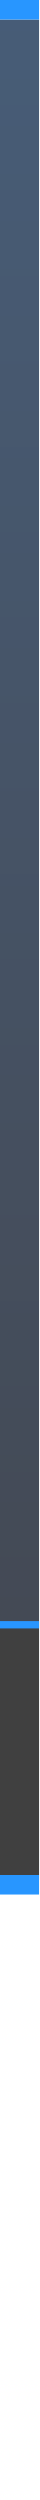
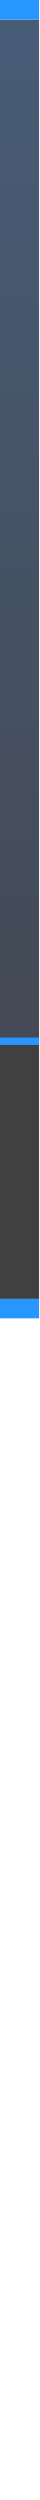
<svg xmlns="http://www.w3.org/2000/svg" width="4" height="256" viewBox="0 0 4 256">
  <defs>
    <clipPath id="body-area">
-       <rect x="-16" y="0" width="48" height="166" />
+       <rect x="-16" y="0" width="48" height="107" />
    </clipPath>
  </defs>
  <defs>
-     <linearGradient id="body" gradientUnits="userSpaceOnUse" x1="0" y1="2" x2="0" y2="166">
+     <linearGradient id="body" gradientUnits="userSpaceOnUse" x1="0" y1="2" x2="0" y2="107">
      <stop offset="0" stop-color="#0a2649" />
      <stop offset="1" stop-color="#050d1c" />
    </linearGradient>
  </defs>
-   <rect x="0" y="2" width="4" height="190" fill="url(#body)" fill-opacity="0.75" clip-path="url(#body-area)" />
+   <rect x="0" y="2" width="4" height="131" fill="url(#body)" fill-opacity="0.75" clip-path="url(#body-area)" />
  <rect x="0" y="0" width="4" height="2" fill="#2896ff" />
-   <rect x="0" y="192" width="4" height="2" fill="#2896ff" />
+   <rect x="0" y="133" width="4" height="2" fill="#2896ff" />
  <g>
-     <rect x="0" y="166" width="4" height="26" fill="black" fill-opacity="0.75" />
-     <rect x="0" y="166" width="4" height="0.75" fill="#2896ff" />
+     <rect x="0" y="107" width="4" height="26" fill="black" fill-opacity="0.75" />
+     <rect x="0" y="106.25" width="4" height="0.75" fill="#2896ff" />
  </g>
</svg>
